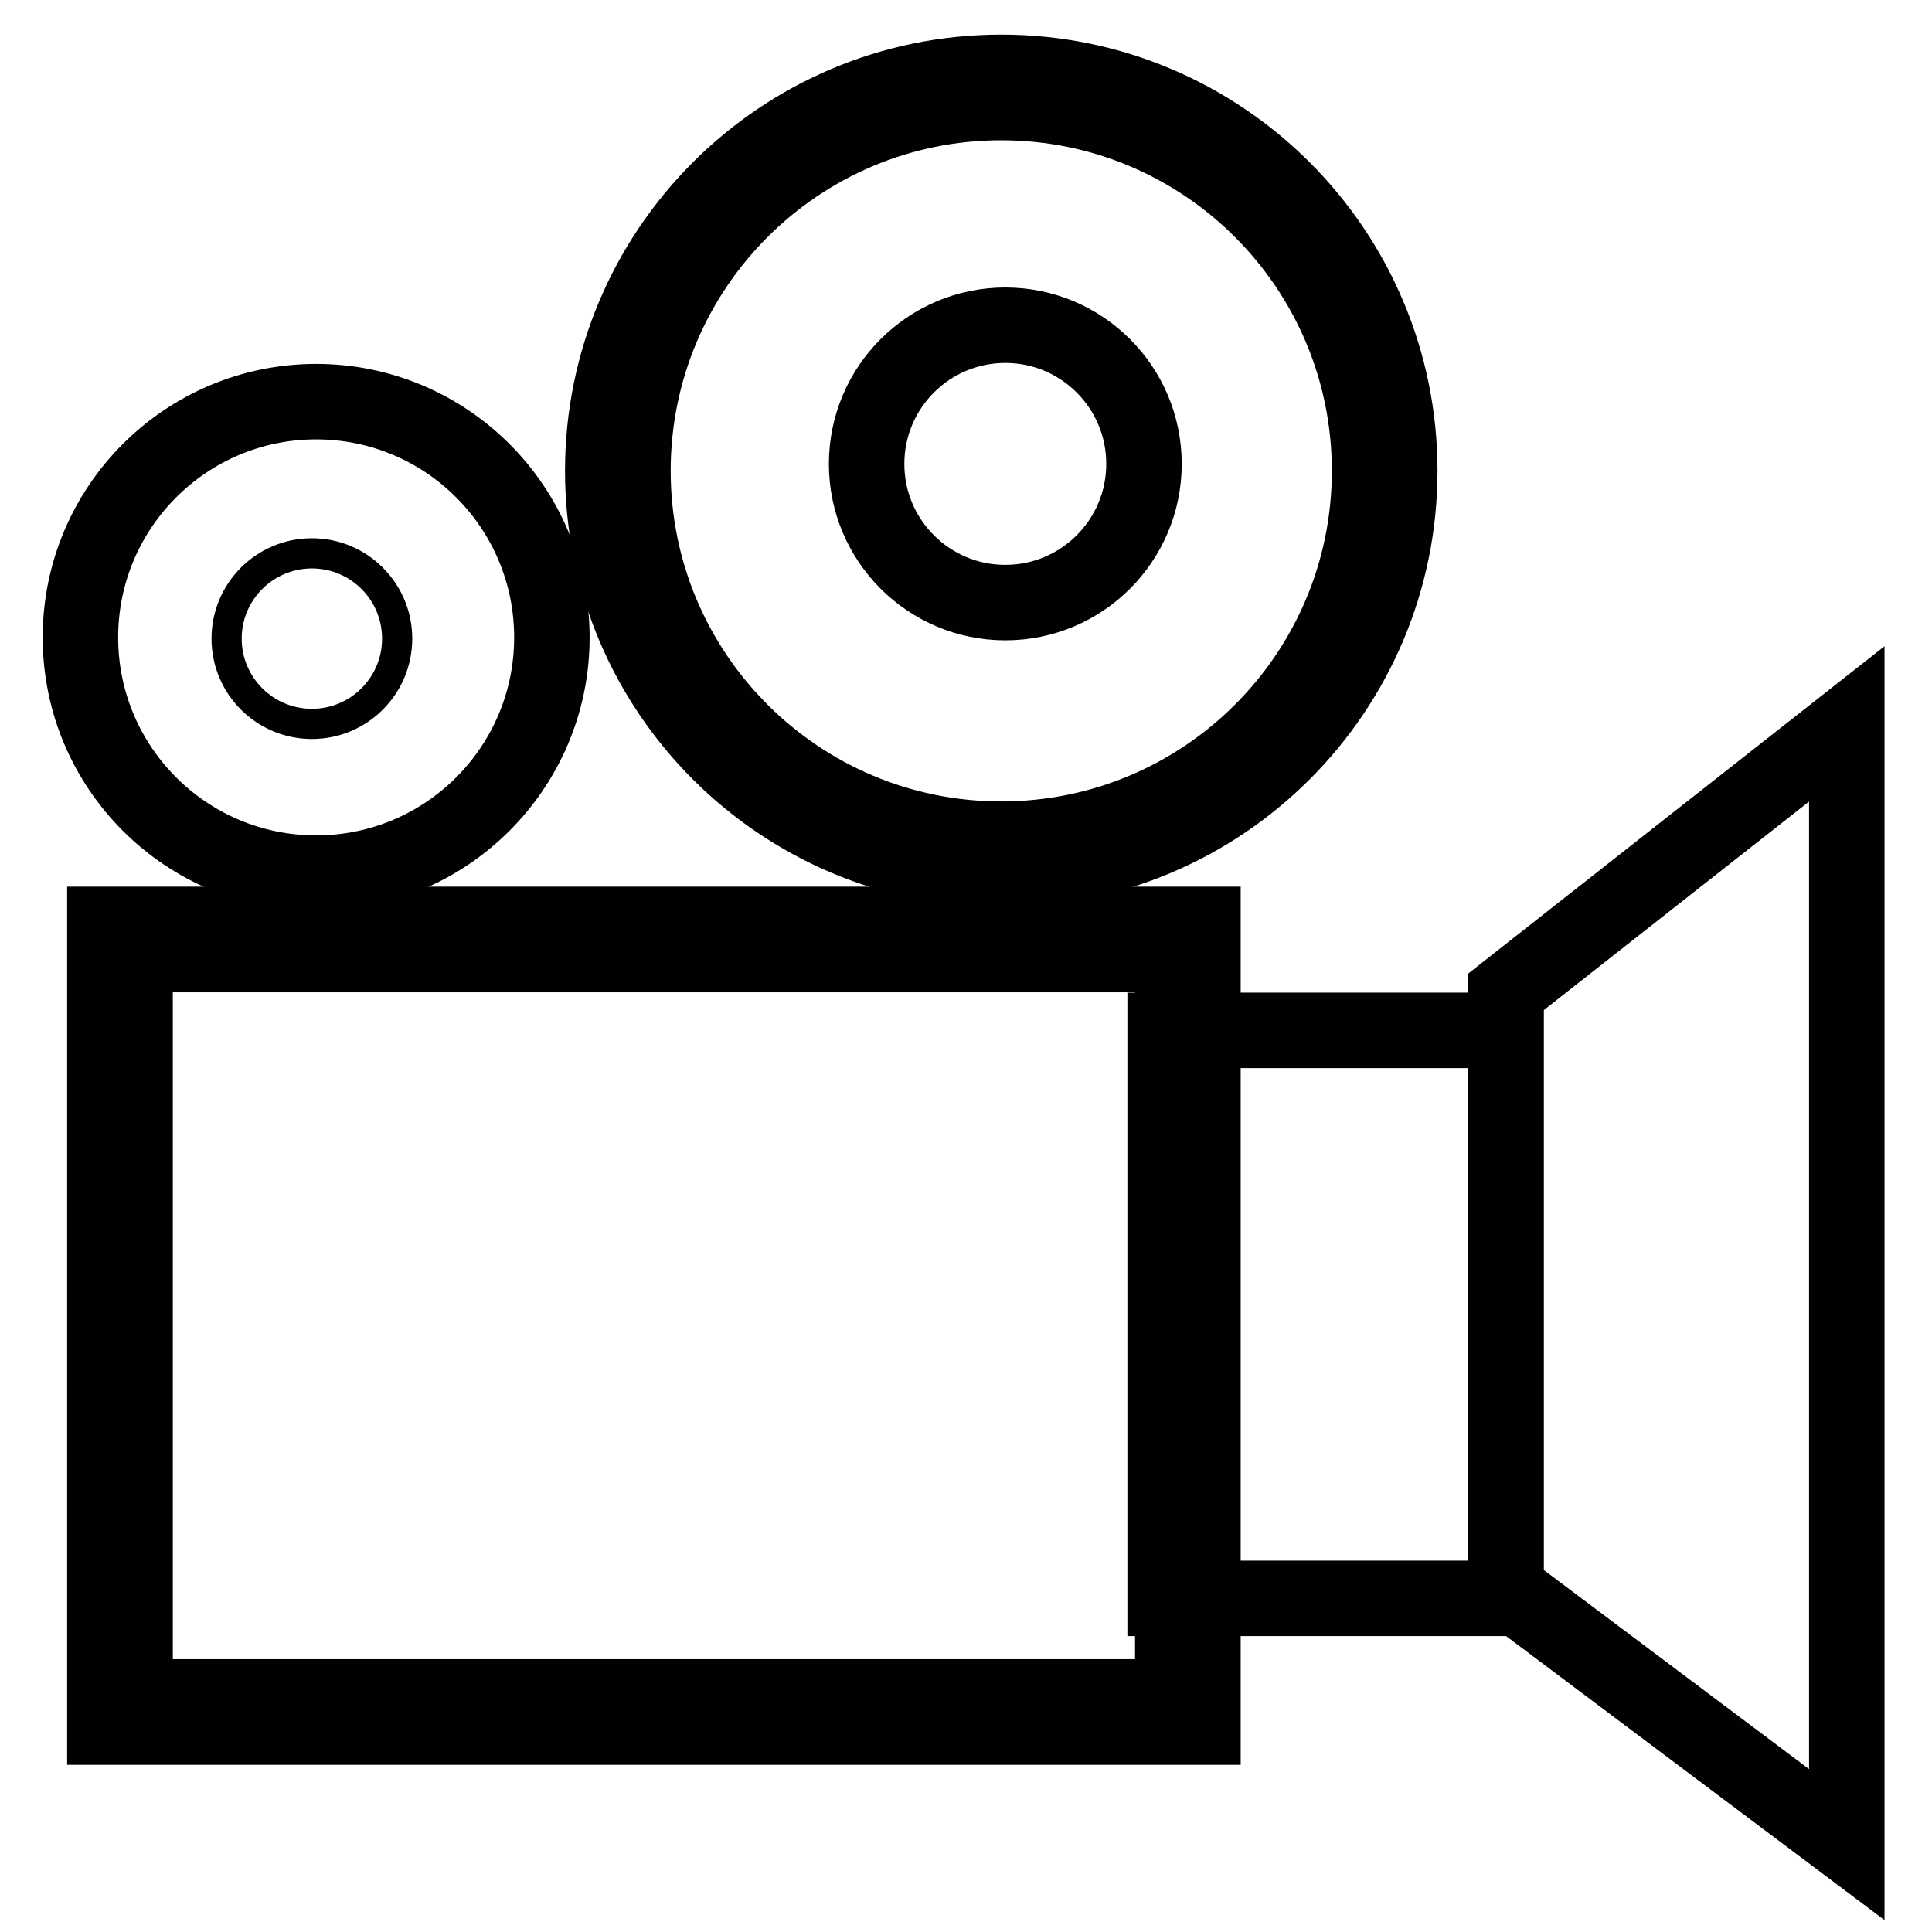
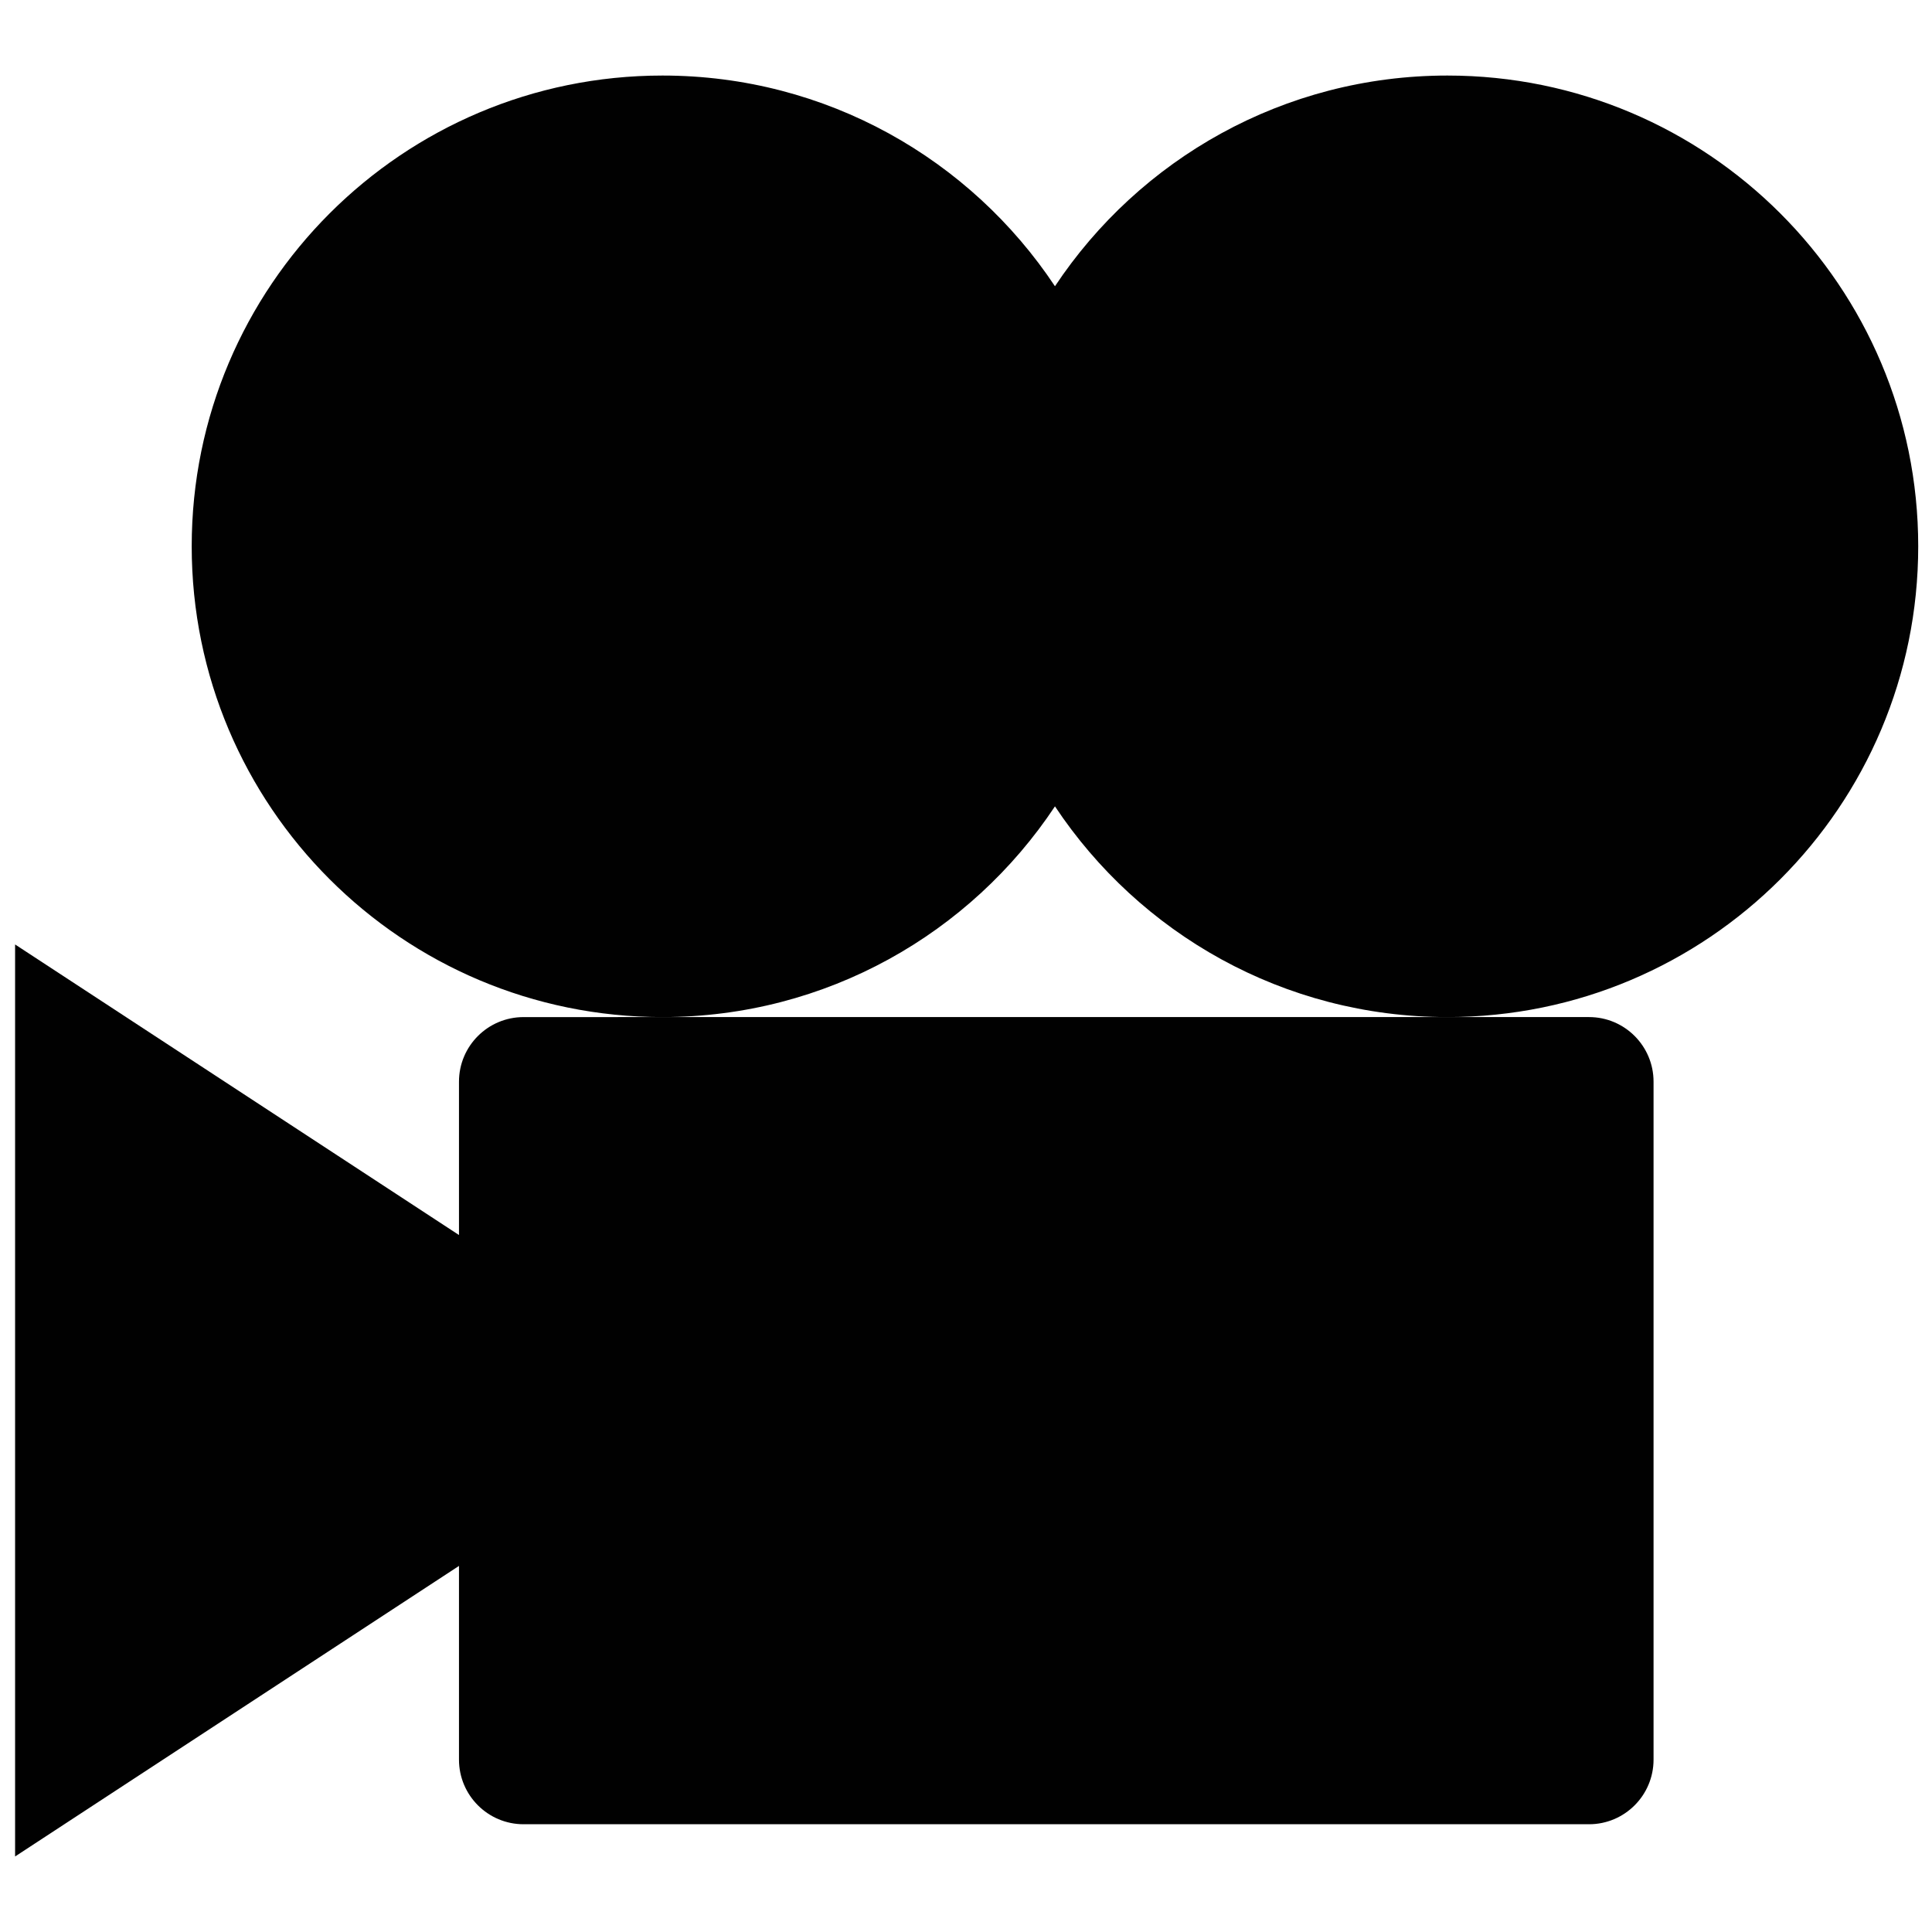
<svg xmlns="http://www.w3.org/2000/svg" version="1.1" id="Layer_1" x="0px" y="0px" width="128px" height="128px" viewBox="0 0 128 128" enable-background="new 0 0 128 128" xml:space="preserve">
  <g>
-     <rect x="7.949" y="62.243" fill="none" stroke="#010101" stroke-width="7" stroke-miterlimit="10" width="70.75" height="51.181" />
-     <circle fill="none" stroke="#010101" stroke-width="5" stroke-miterlimit="10" cx="20.946" cy="42.229" r="15.618" />
-     <circle fill="none" stroke="#010101" stroke-width="7" stroke-miterlimit="10" cx="66.336" cy="31.195" r="25.402" />
-     <circle fill="none" stroke="#010101" stroke-width="2" stroke-miterlimit="10" cx="20.663" cy="42.31" r="5.65" />
-     <circle fill="none" stroke="#010101" stroke-width="5" stroke-miterlimit="10" cx="66.604" cy="30.735" r="9.188" />
-     <rect x="77.193" y="68.264" fill="none" stroke="#010101" stroke-width="5" stroke-miterlimit="10" width="22.579" height="37.631" />
-     <polygon fill="none" stroke="#010101" stroke-width="5" stroke-miterlimit="10" points="122.354,122.209 99.772,105.26    99.772,65.715 122.354,47.96  " />
+     <path fill="#010101" d="M34.688,67.385c-2.362,0-4.279,1.916-4.279,4.279v10.16L1,62.573v60.423l29.409-19.25v12.834   c0,2.363,1.917,4.281,4.279,4.281h70.589c2.36,0,4.275-1.918,4.275-4.281V71.664c0-2.363-1.915-4.28-4.275-4.28h-9.382H43.891   L34.688,67.385L34.688,67.385z" />
+     <path fill="#010101" d="M127.087,36.194c0-17.226-13.963-31.189-31.191-31.189c-10.854,0-20.413,5.549-26.002,13.96   c-5.585-8.411-15.143-13.96-26.003-13.96c-17.225,0-31.19,13.965-31.19,31.189c0,17.227,13.965,31.19,31.19,31.19   c10.86,0,20.418-5.545,26.003-13.961c5.589,8.414,15.147,13.961,26.002,13.961C113.124,67.385,127.087,53.42,127.087,36.194z" />
  </g>
</svg>
